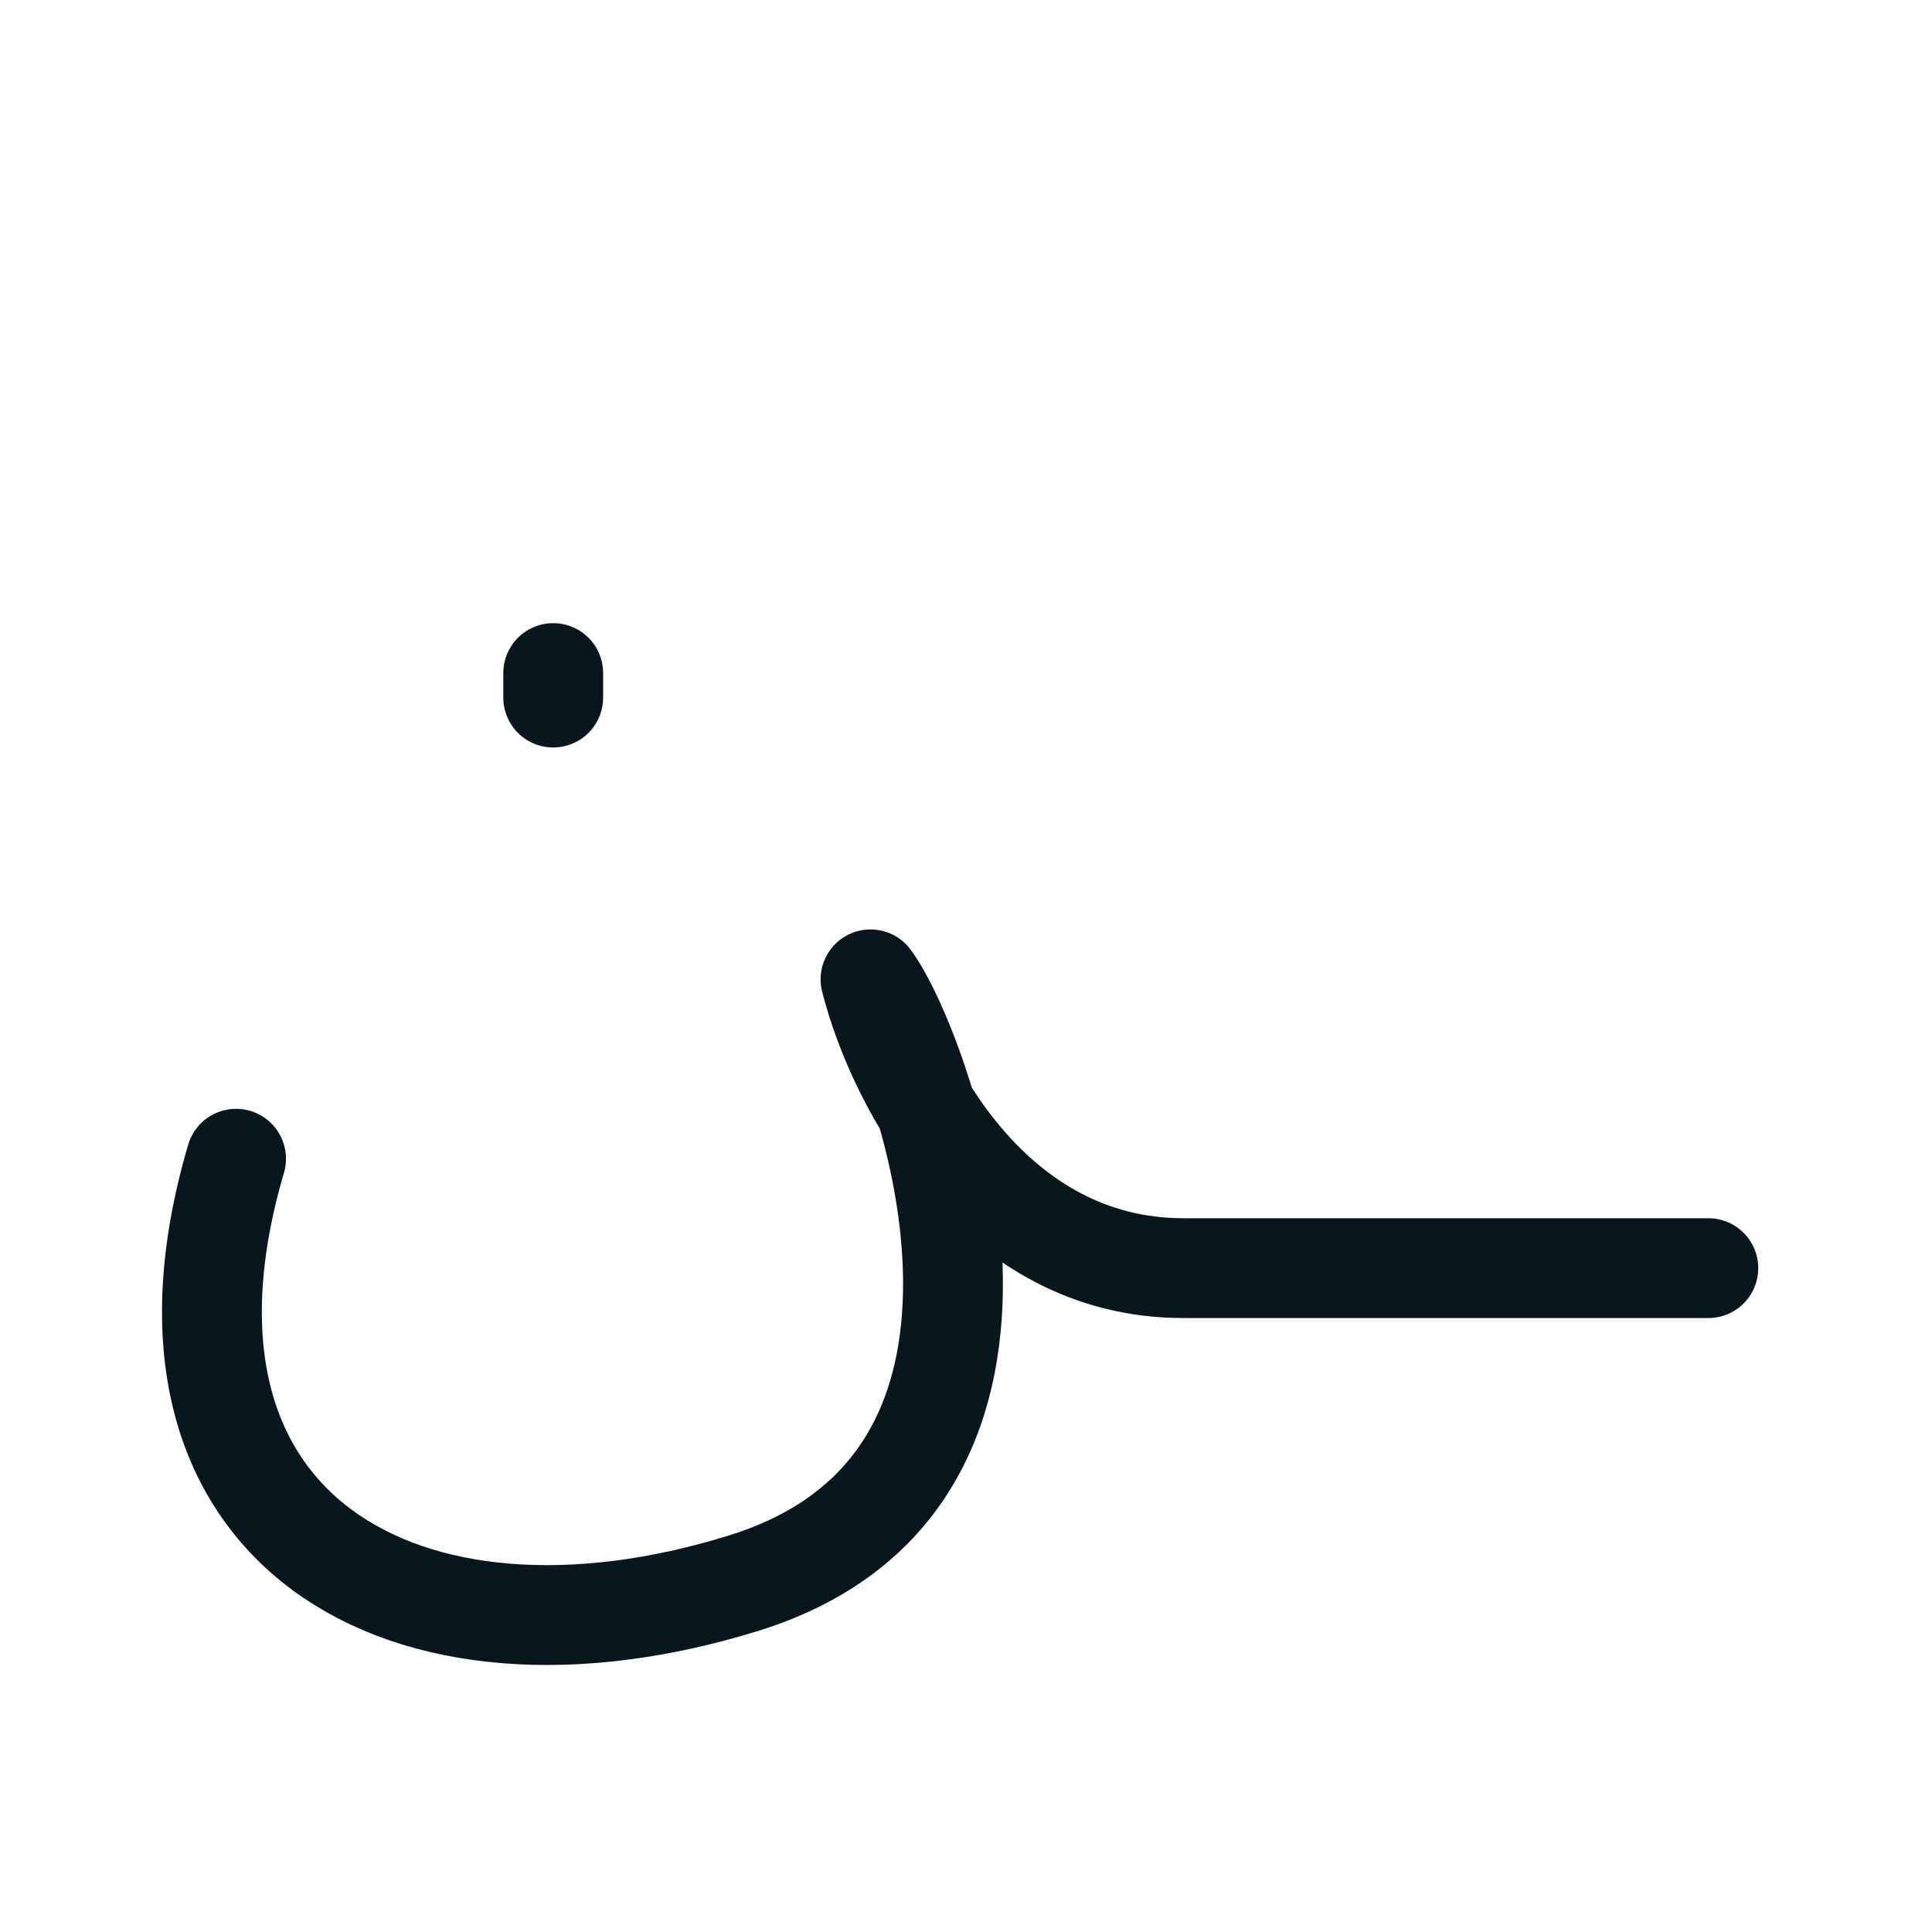
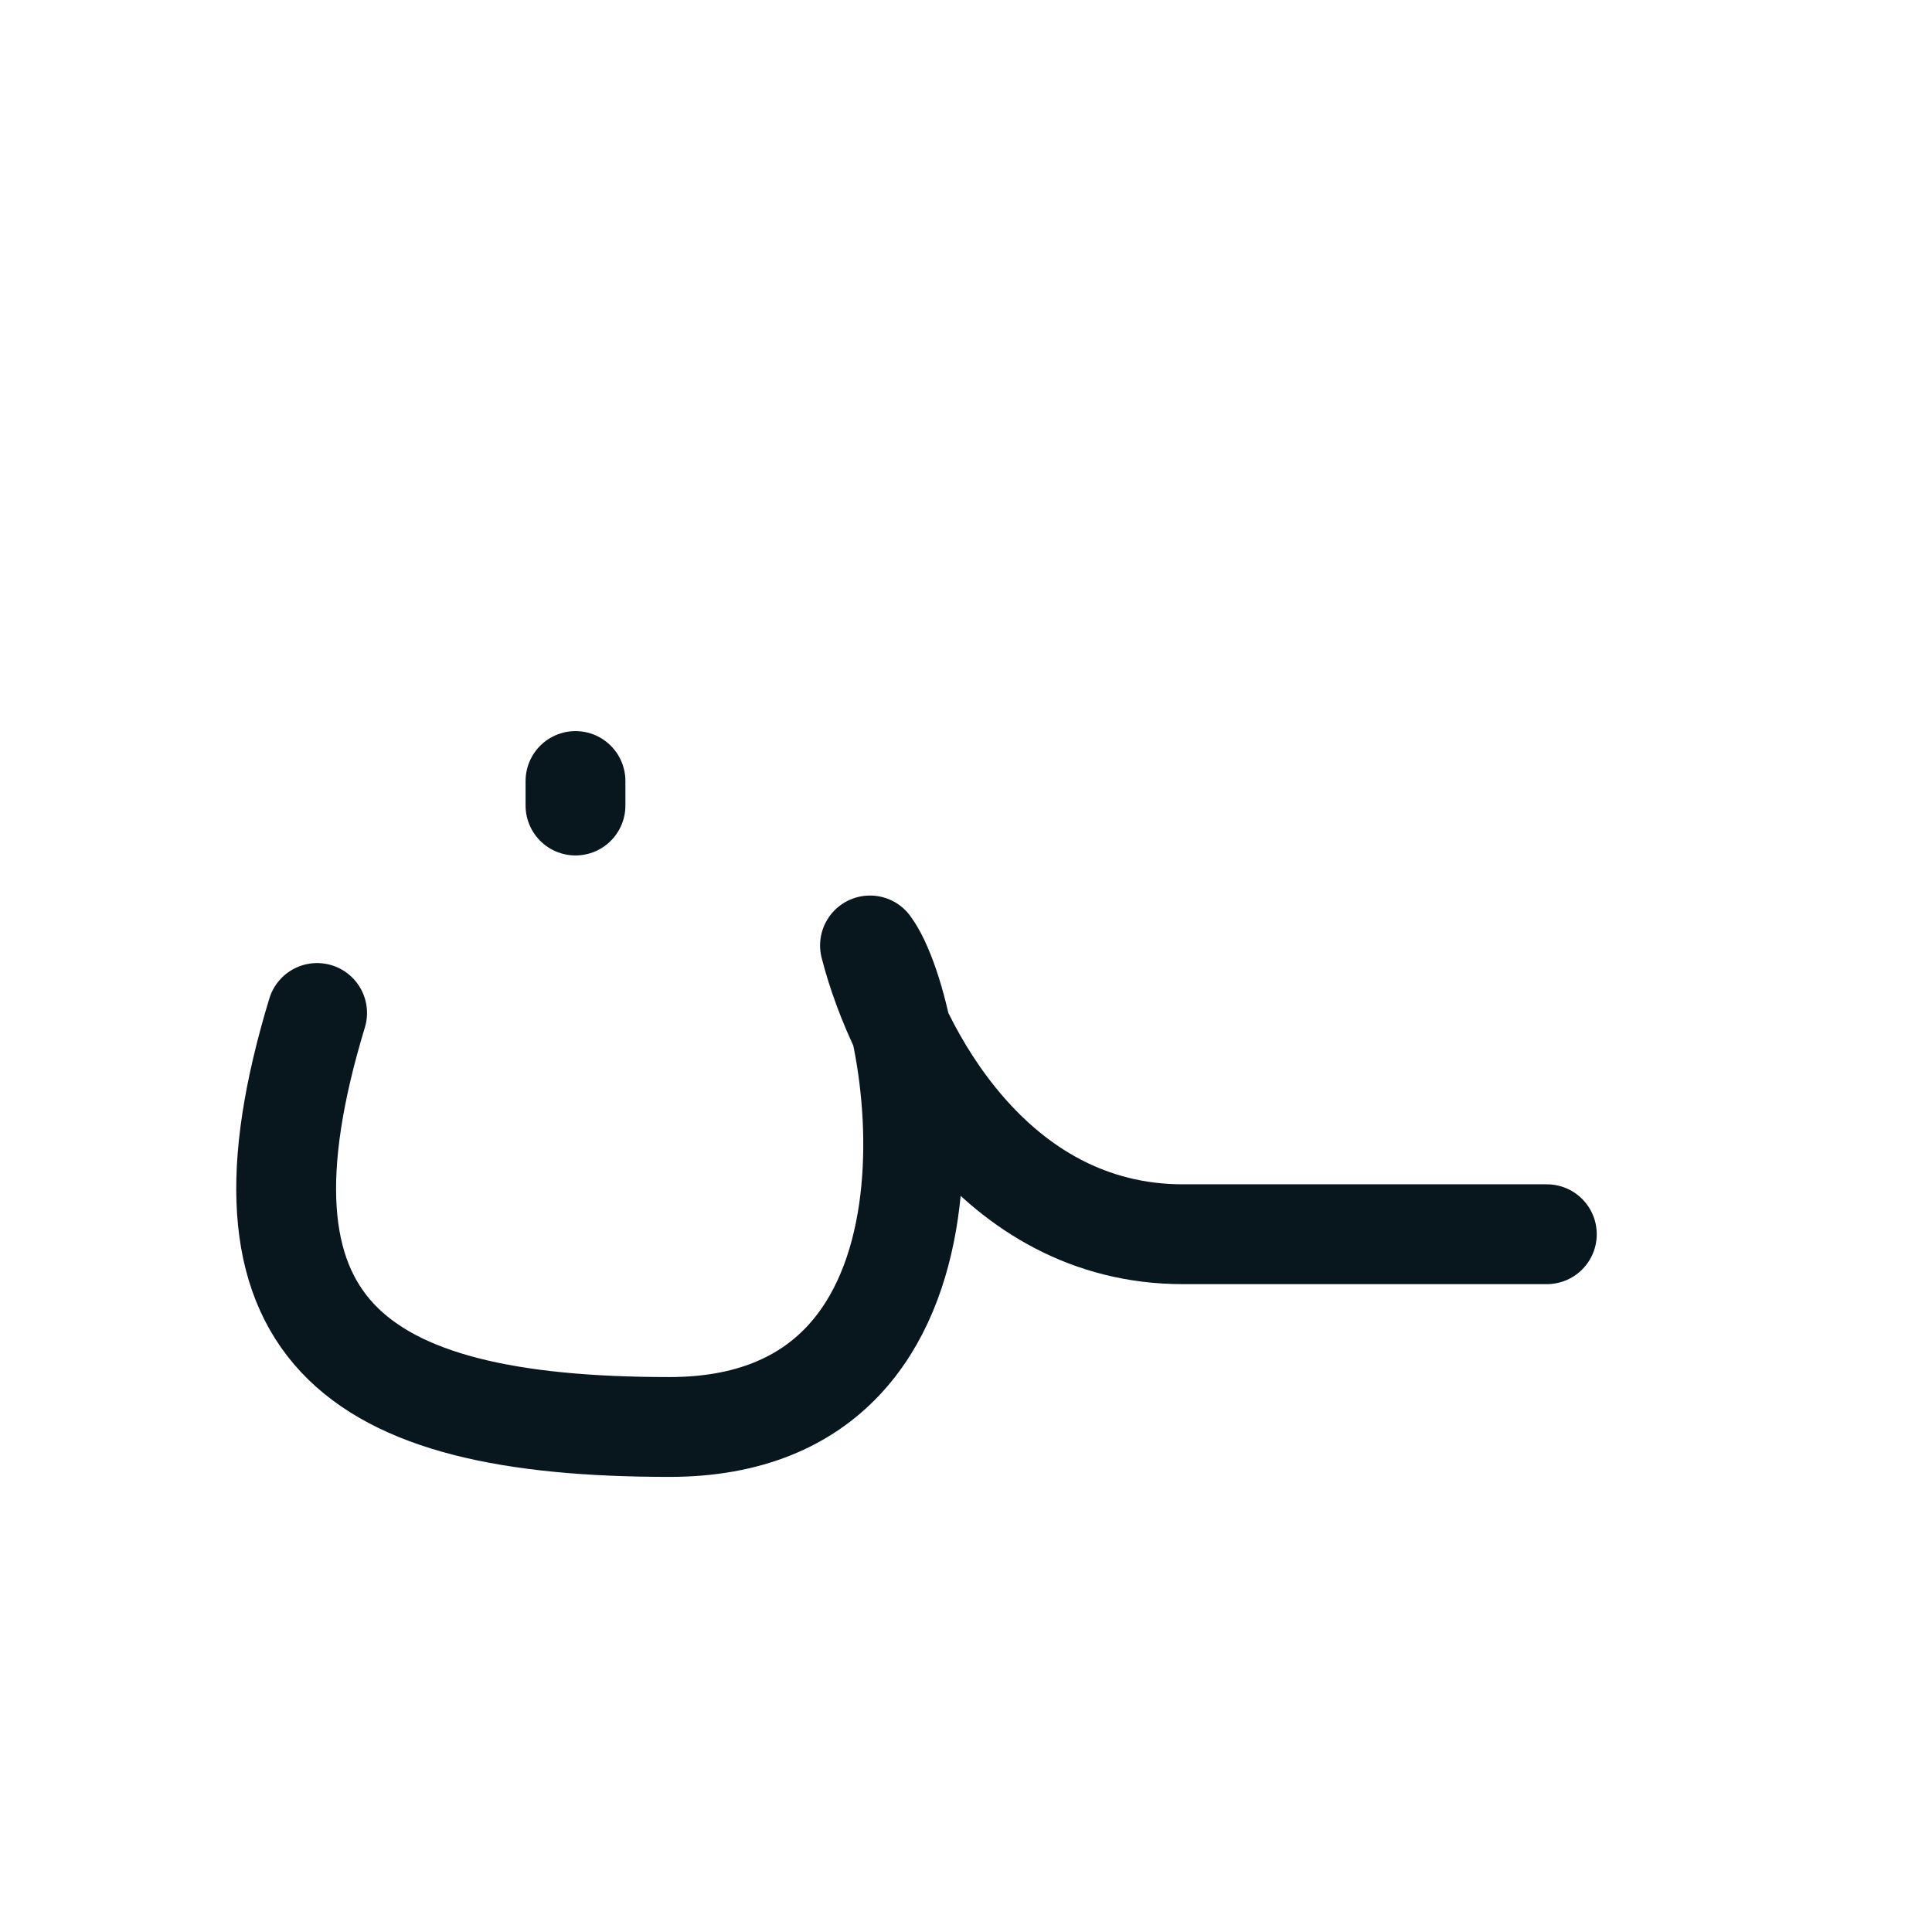
<svg xmlns="http://www.w3.org/2000/svg" width="329" height="329" viewBox="0 0 329 329" fill="none">
  <g id="nun_end">
    <g id="Group 75">
-       <path id="2-dot" d="M94.206 114.616V118.789" stroke="#08171D" stroke-width="17" stroke-linecap="round" stroke-linejoin="round" />
-       <path id="1-base" d="M290.912 215.95C274.52 215.95 233.688 215.95 201.5 215.95C169.312 215.95 152.829 184.775 148.239 166.773C156.758 178.248 184.252 251.715 126.631 269.597C69.01 287.479 21.572 260.656 40.2 197.322" stroke="#08171D" stroke-width="17" stroke-linecap="round" stroke-linejoin="round" />
+       <path id="2-dot" d="M98 133V137.173" stroke="#08171D" stroke-width="17" stroke-linecap="round" stroke-linejoin="round" />
+       <path id="1-base" d="M53.999 172.5C37.738 226.093 59.499 243 114 243C168.501 243 156.671 172.475 148.152 161C152.743 179.002 169.225 210.176 201.413 210.176C233.601 210.176 263.411 210.176 263.411 210.176" stroke="#08171D" stroke-width="17" stroke-linecap="round" stroke-linejoin="round" />
    </g>
  </g>
</svg>
